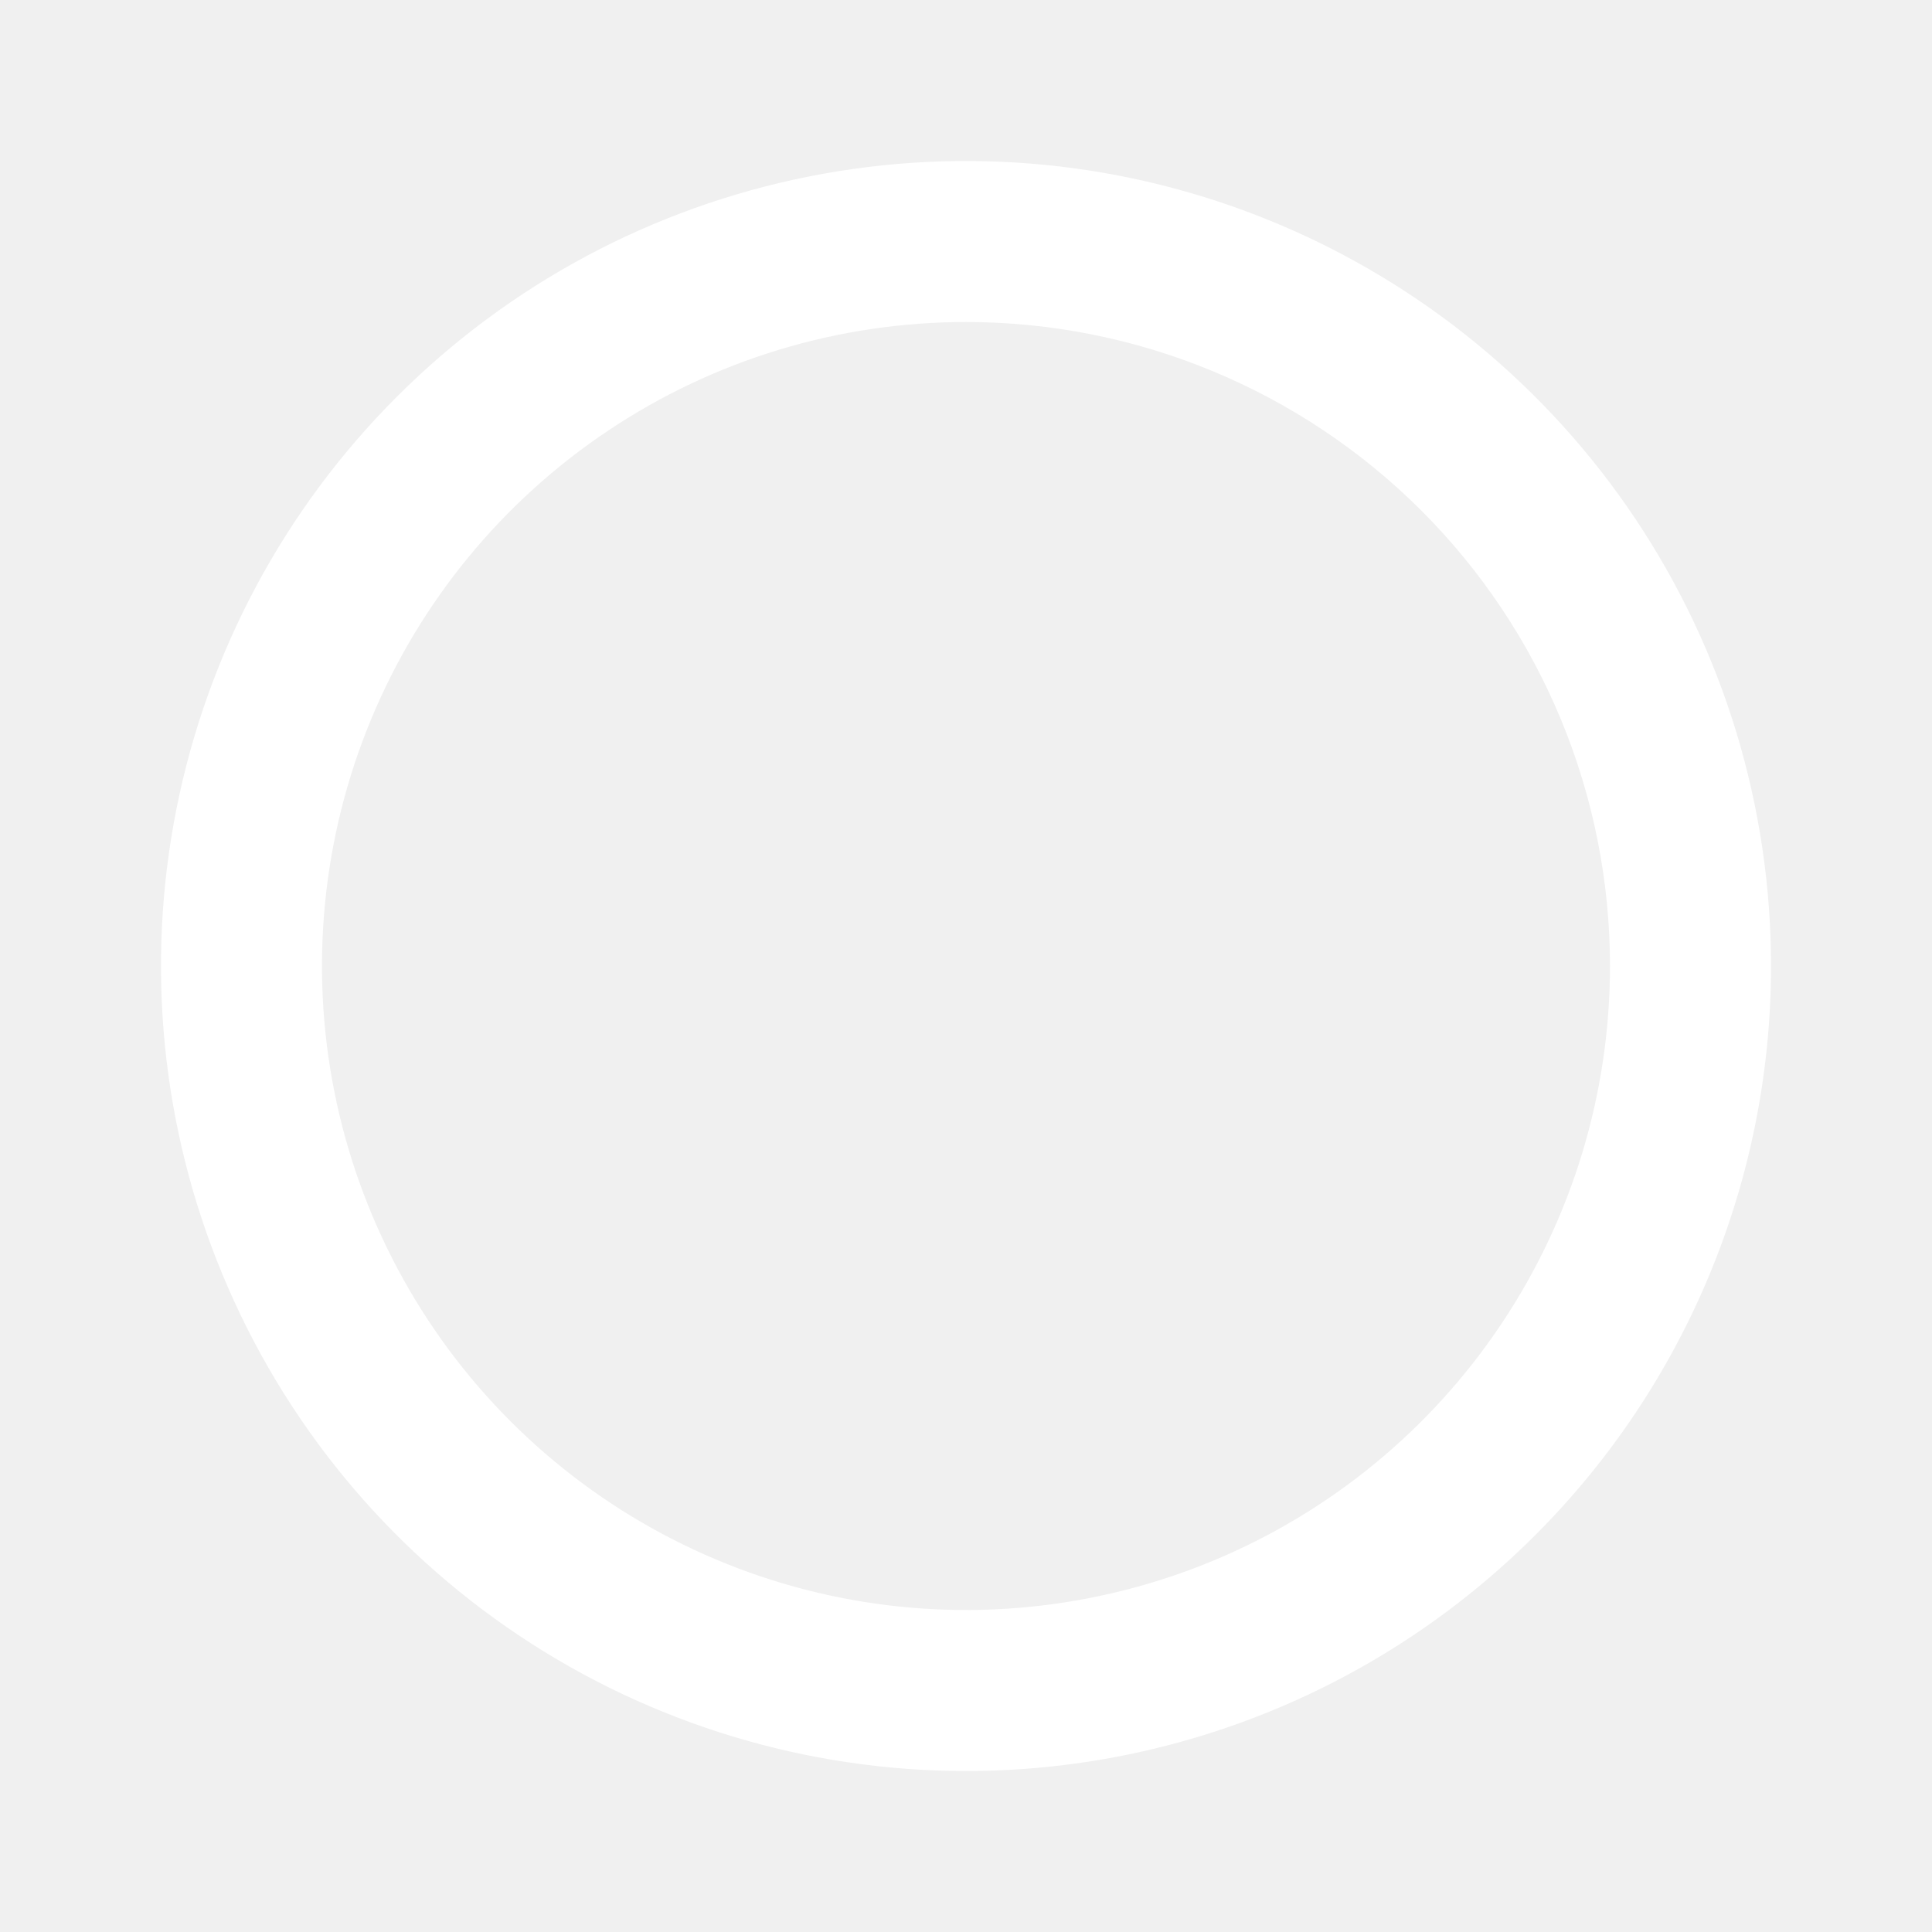
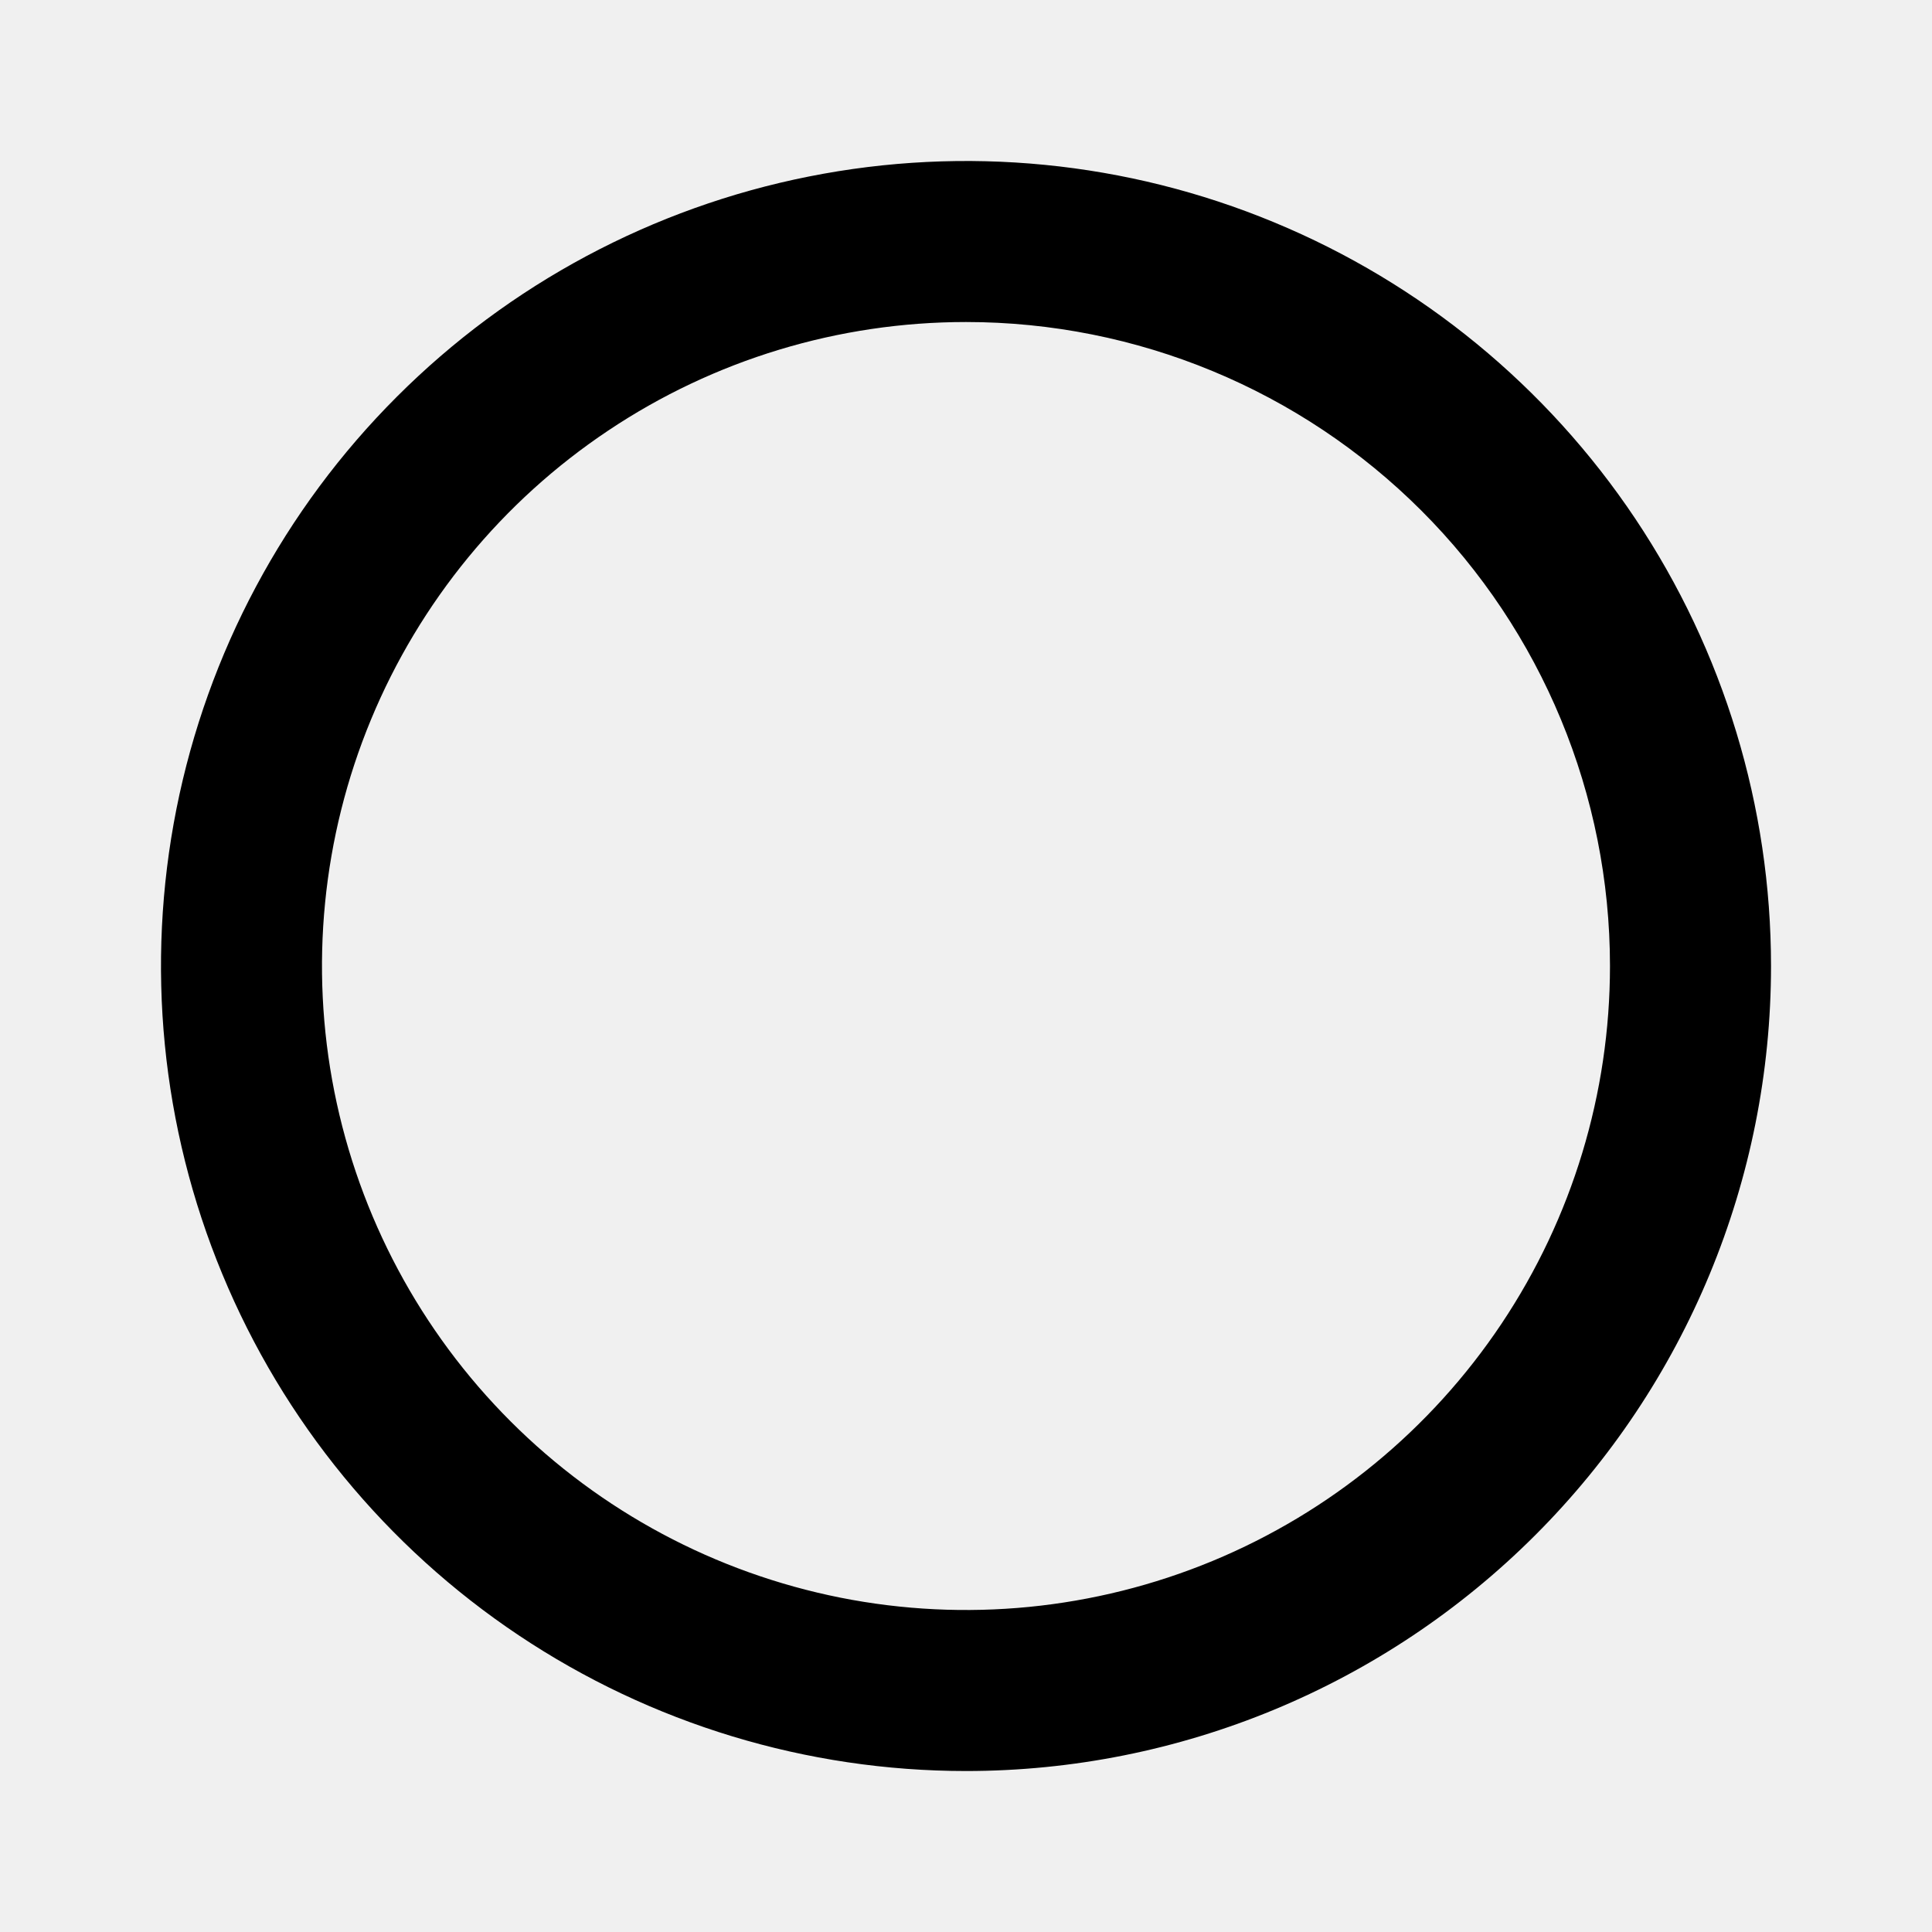
<svg xmlns="http://www.w3.org/2000/svg" width="34" height="34" viewBox="0 0 34 34" fill="none">
  <g opacity="0">
-     <path d="M0 34L34 34L34 0L0 0L0 34Z" fill="#FFFFFF">
+     <path d="M0 34L34 34L34 0L0 0L0 34Z" fill="#000000">
</path>
  </g>
-   <path d="M17 31.167C14.198 31.167 11.459 30.336 9.129 28.779C6.8 27.223 4.984 25.01 3.912 22.421C2.839 19.833 2.559 16.984 3.105 14.236C3.652 11.488 5.001 8.964 6.983 6.983C8.964 5.001 11.488 3.652 14.236 3.106C16.984 2.559 19.833 2.839 22.421 3.912C25.01 4.984 27.222 6.8 28.779 9.129C30.336 11.459 31.167 14.198 31.167 17C31.167 20.757 29.674 24.361 27.017 27.017C24.36 29.674 20.757 31.167 17 31.167L17 31.167ZM17 5.667C14.758 5.667 12.567 6.331 10.704 7.577C8.84 8.822 7.387 10.592 6.529 12.663C5.671 14.734 5.447 17.013 5.884 19.211C6.322 21.41 7.401 23.429 8.986 25.014C10.571 26.599 12.591 27.678 14.789 28.116C16.987 28.553 19.266 28.328 21.337 27.471C23.408 26.613 25.178 25.16 26.423 23.297C27.669 21.433 28.333 19.241 28.333 17C28.333 13.994 27.139 11.111 25.014 8.986C22.888 6.861 20.006 5.667 17 5.667L17 5.667Z" fill="#FFFFFF">
+   <path d="M17 31.167C14.198 31.167 11.459 30.336 9.129 28.779C6.8 27.223 4.984 25.01 3.912 22.421C2.839 19.833 2.559 16.984 3.105 14.236C3.652 11.488 5.001 8.964 6.983 6.983C8.964 5.001 11.488 3.652 14.236 3.106C16.984 2.559 19.833 2.839 22.421 3.912C25.01 4.984 27.222 6.8 28.779 9.129C30.336 11.459 31.167 14.198 31.167 17C31.167 20.757 29.674 24.361 27.017 27.017C24.36 29.674 20.757 31.167 17 31.167L17 31.167ZM17 5.667C14.758 5.667 12.567 6.331 10.704 7.577C8.84 8.822 7.387 10.592 6.529 12.663C5.671 14.734 5.447 17.013 5.884 19.211C6.322 21.41 7.401 23.429 8.986 25.014C10.571 26.599 12.591 27.678 14.789 28.116C16.987 28.553 19.266 28.328 21.337 27.471C23.408 26.613 25.178 25.16 26.423 23.297C27.669 21.433 28.333 19.241 28.333 17C28.333 13.994 27.139 11.111 25.014 8.986C22.888 6.861 20.006 5.667 17 5.667L17 5.667Z" fill="#000000">
</path>
</svg>
